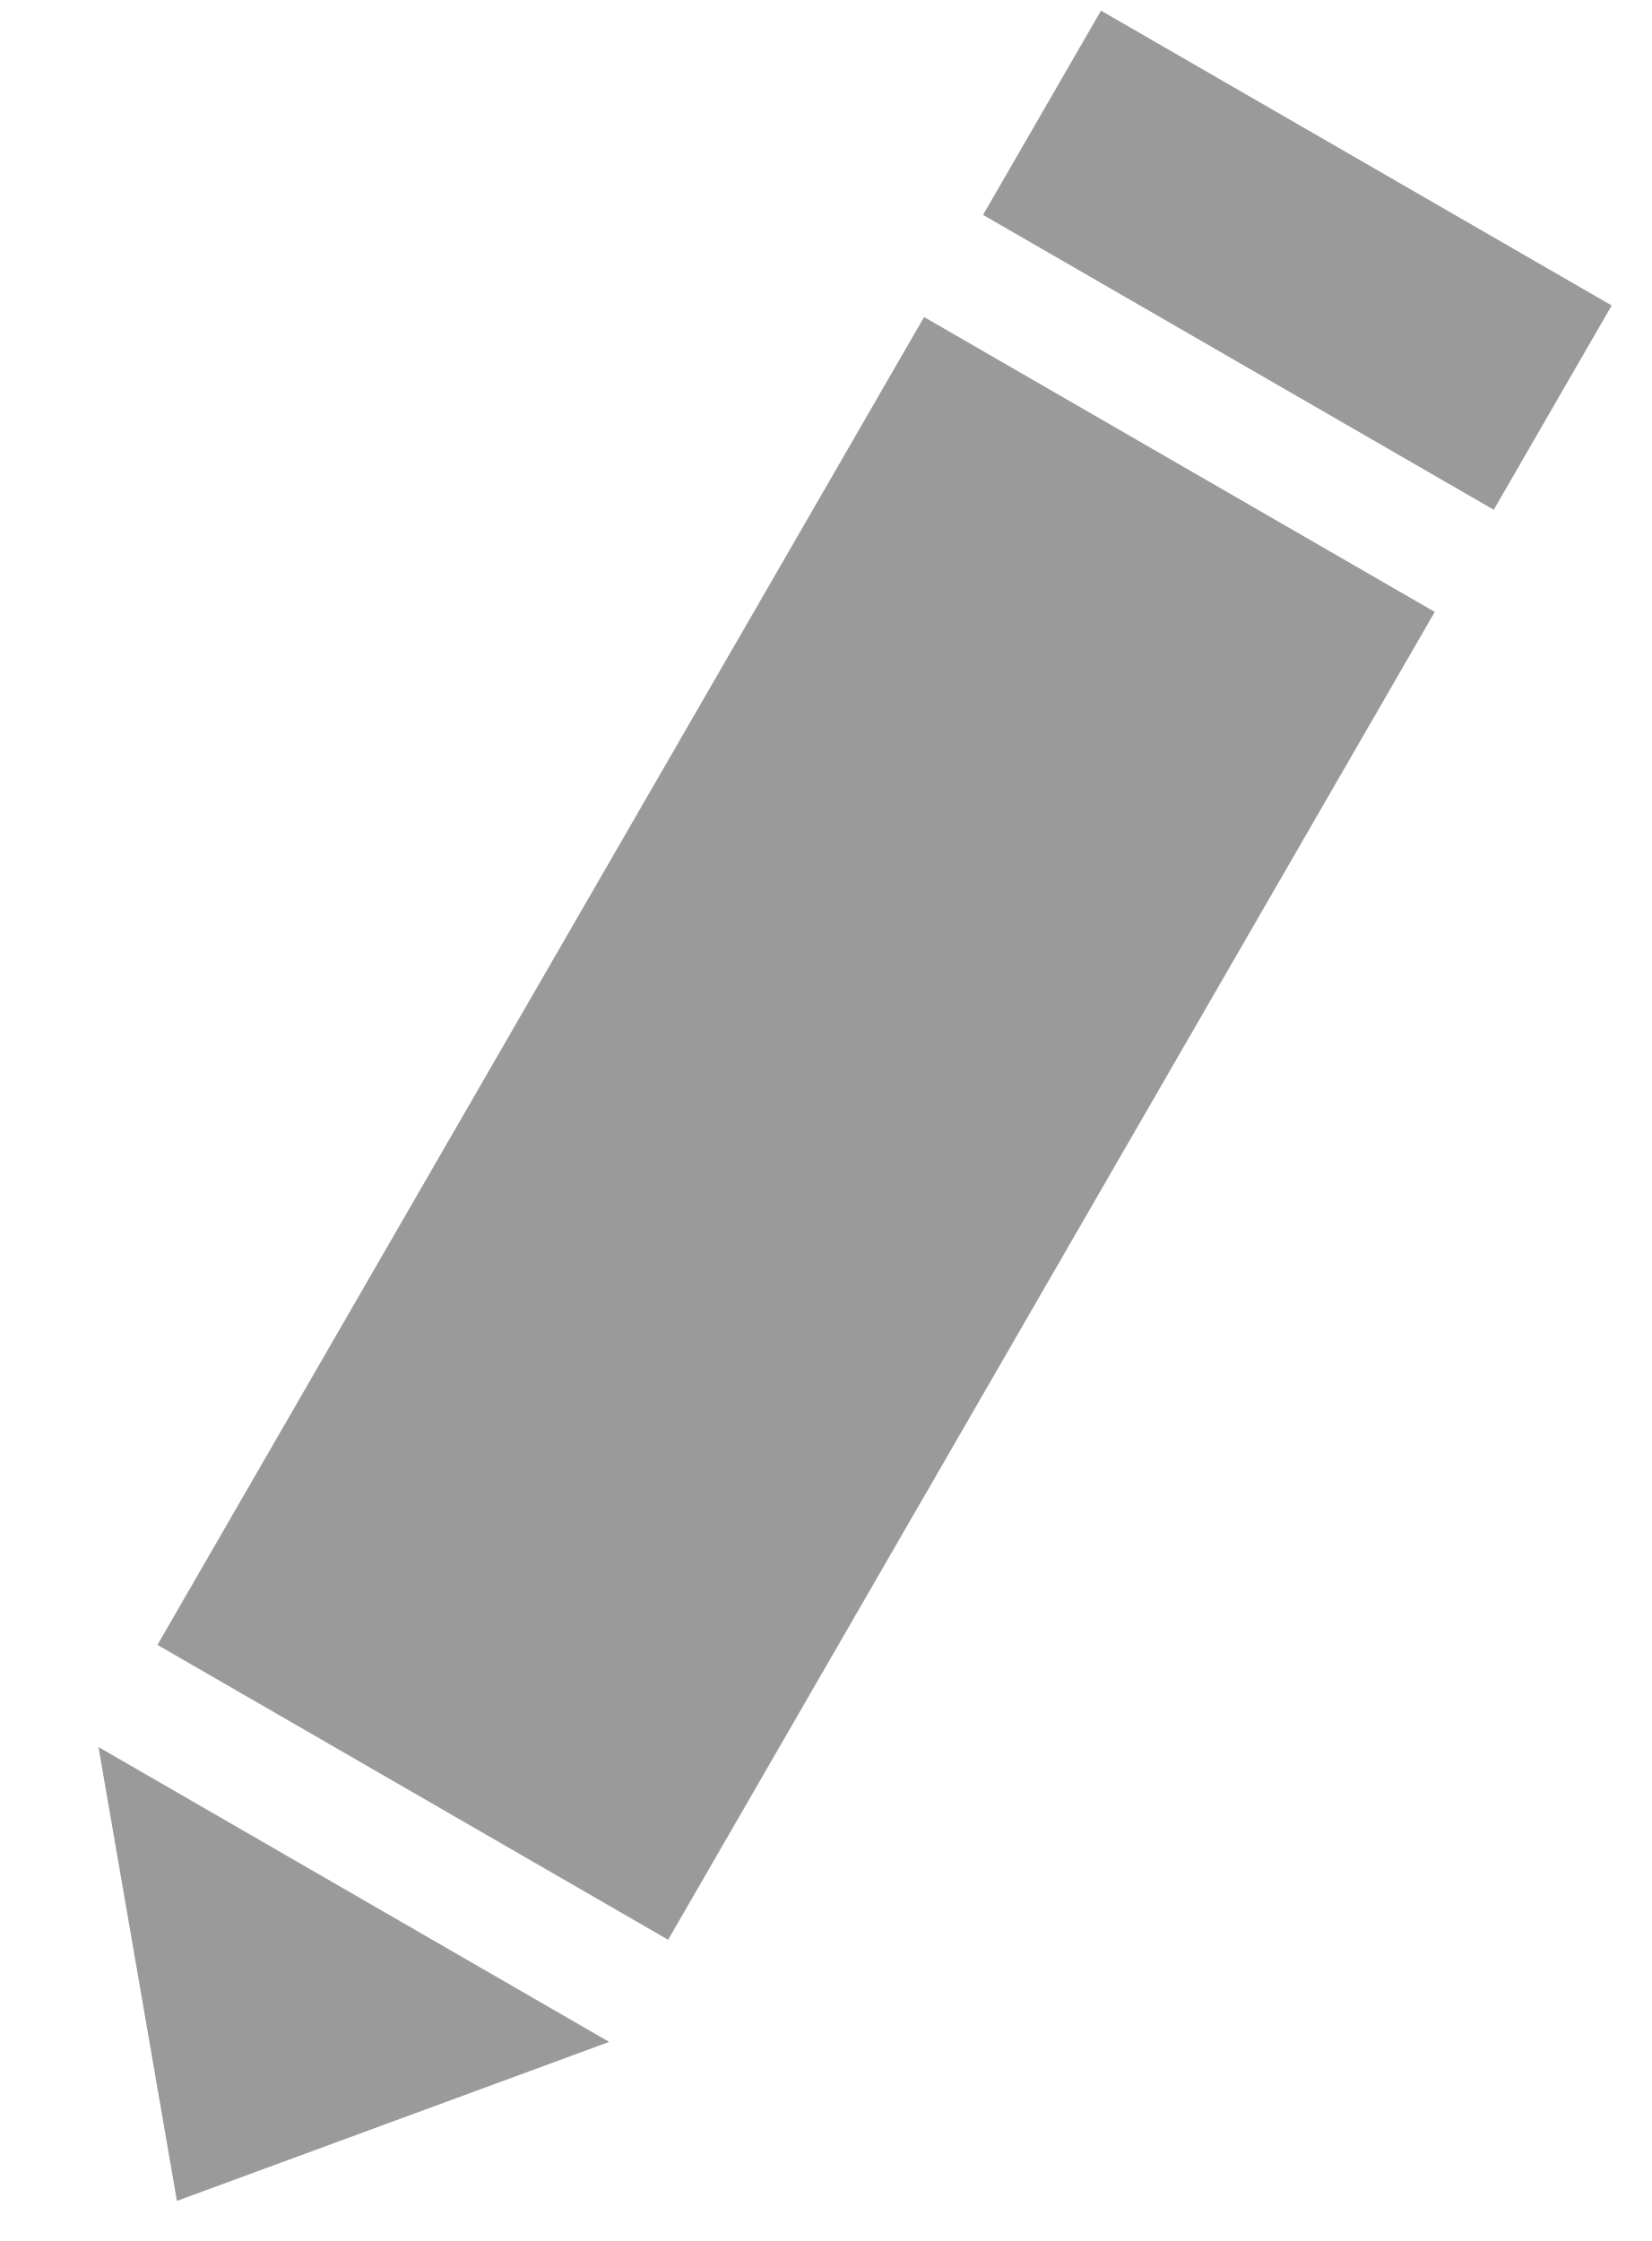
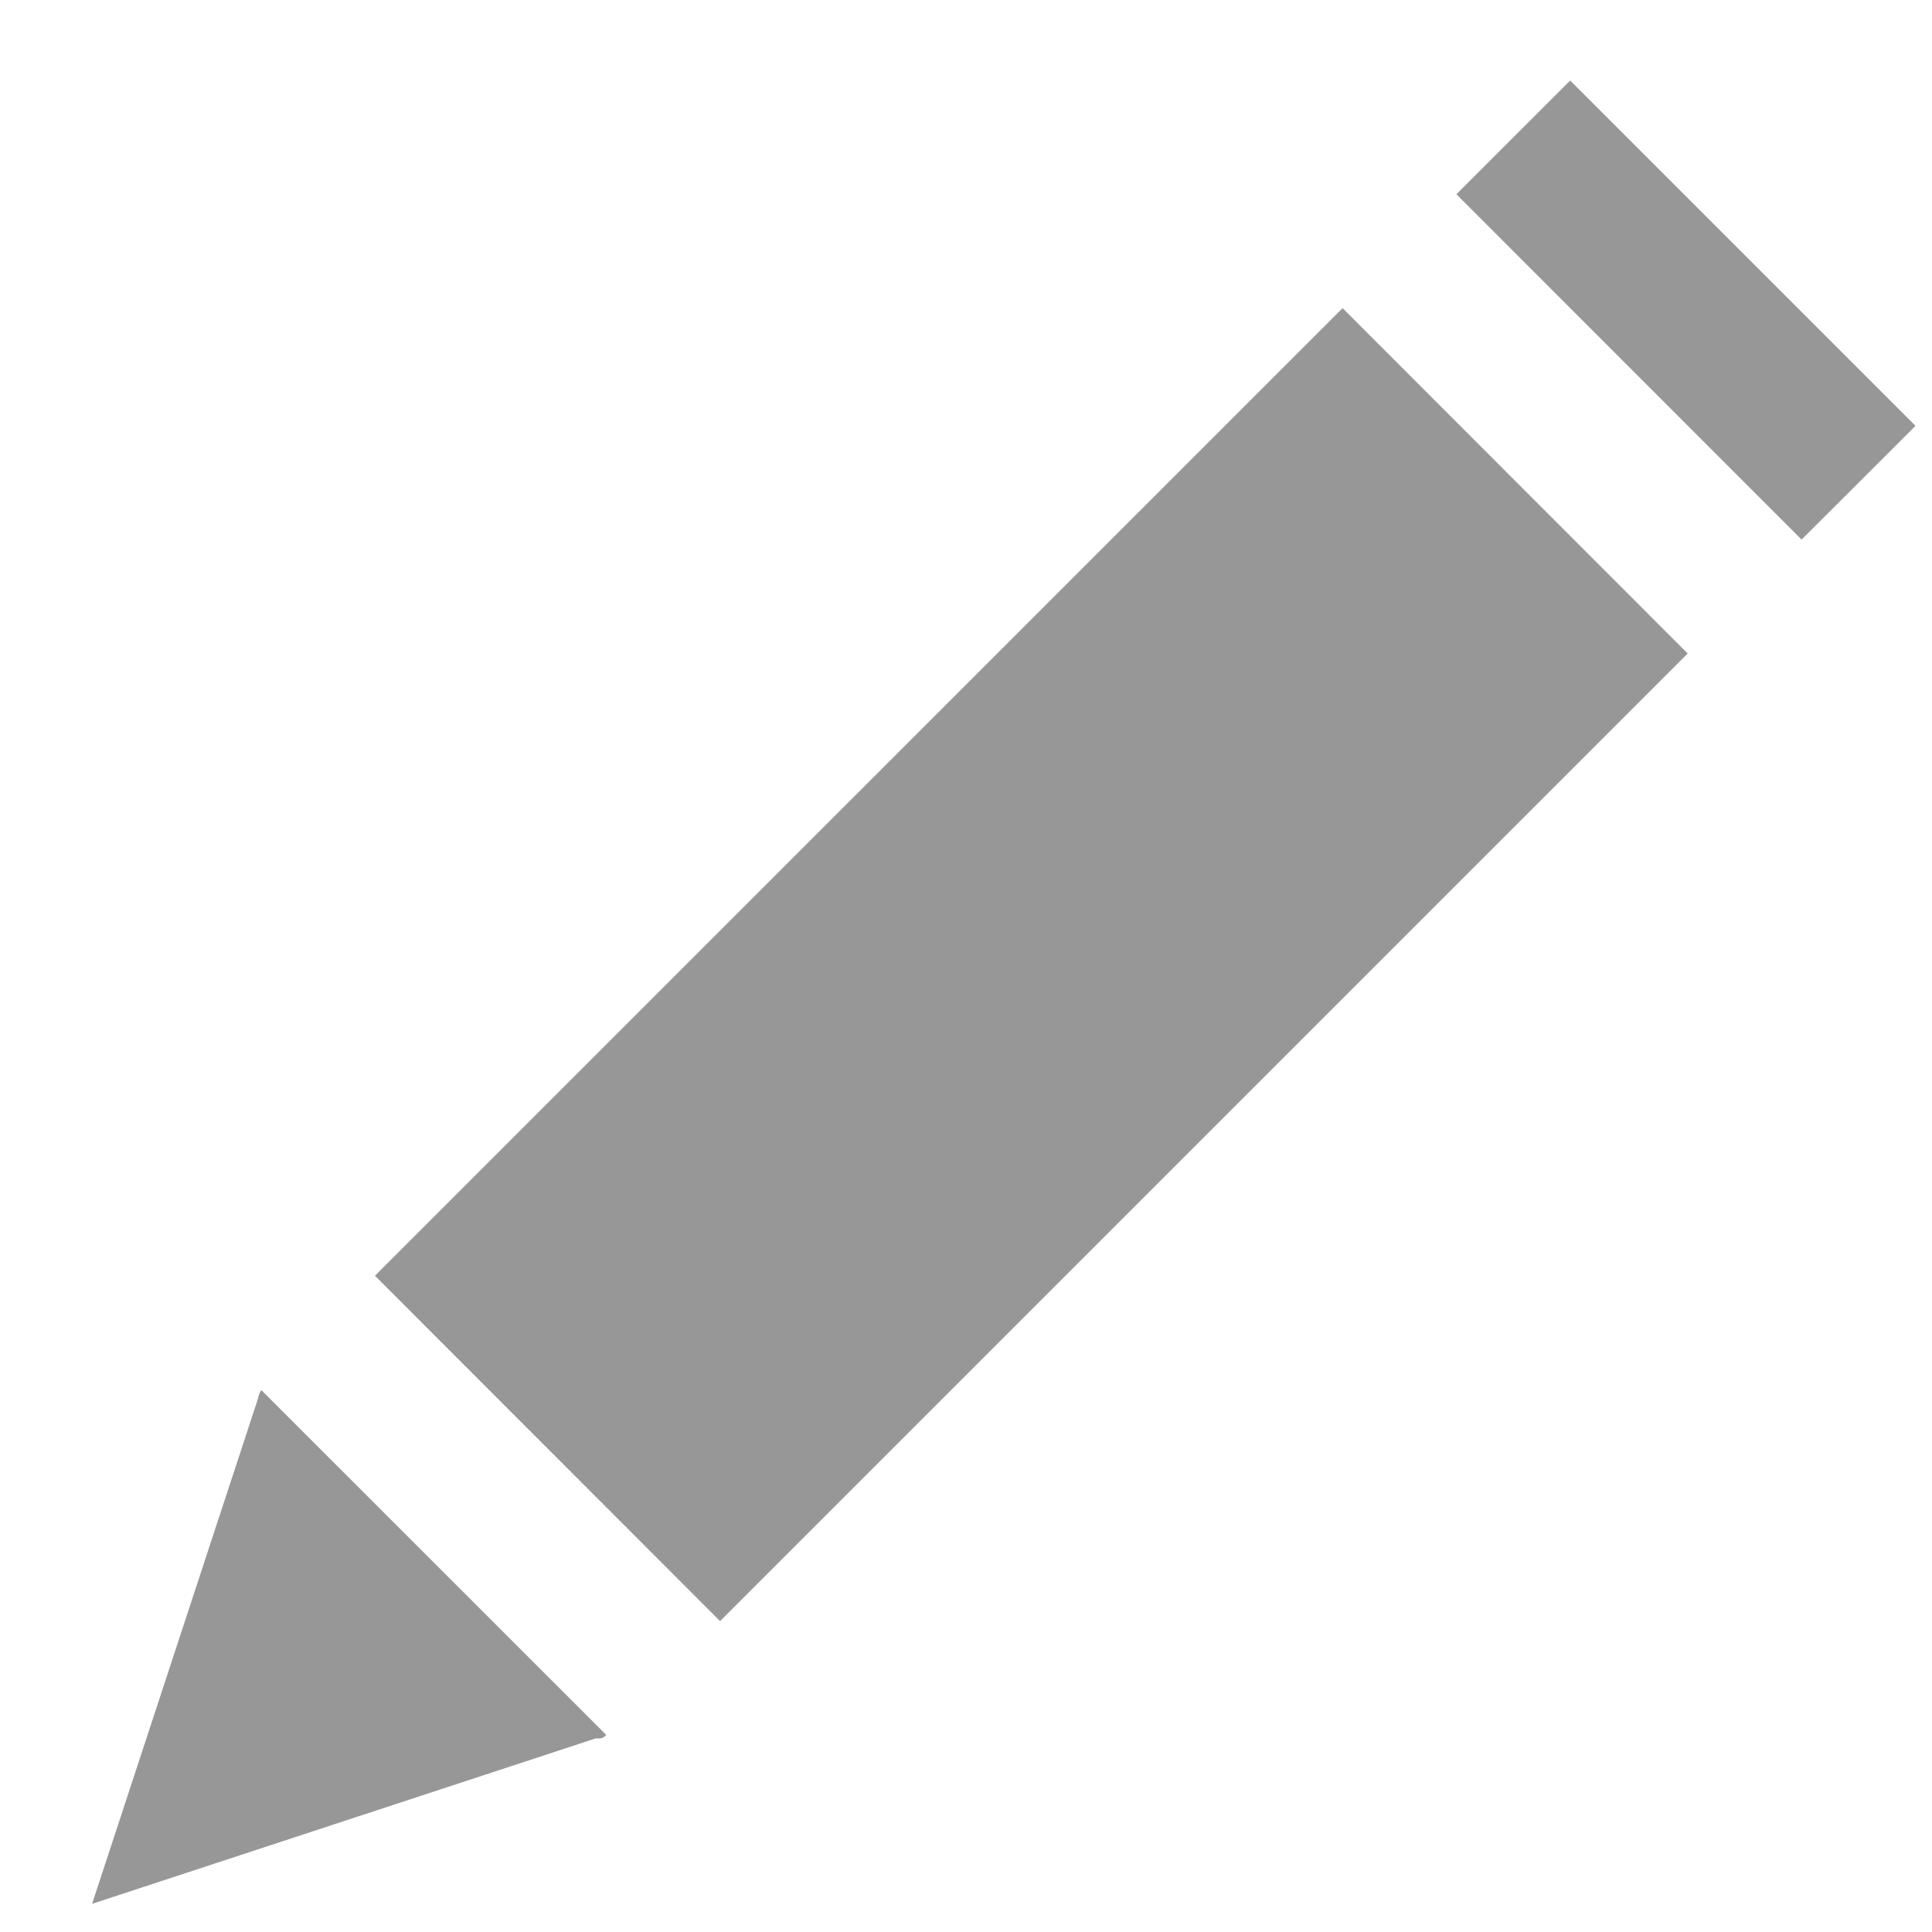
- <svg xmlns="http://www.w3.org/2000/svg" width="14" height="19" viewBox="0 0 14 19">
-   <path d="M12.665 4.322l1-1.732-4.33-2.5-1 1.732 4.33 2.5zm-.5.866l-6.5 11.258-4.33-2.5 6.5-11.258 4.33 2.5zM1.5 18.66l3.665-1.348-4.33-2.5.665 3.848z" fill="#9A9A9A" fill-rule="evenodd" />
+ <svg xmlns="http://www.w3.org/2000/svg" width="24" height="24" viewBox="0 0 24 24">
+   <path d="M7.53 21.552l-.015.016c-.023.024-.063.032-.115.027L1.144 23.65l2.06-6.273a.287.287 0 0 1 .032-.093l.01-.016 4.285 4.284zm1.415-1.414l12.02-12.02-4.287-4.29-12.02 12.02 4.287 4.29zM19.505 1l4.29 4.29-1.415 1.413-4.288-4.29L19.506 1z" fill="#979797" fill-rule="evenodd" />
</svg>
